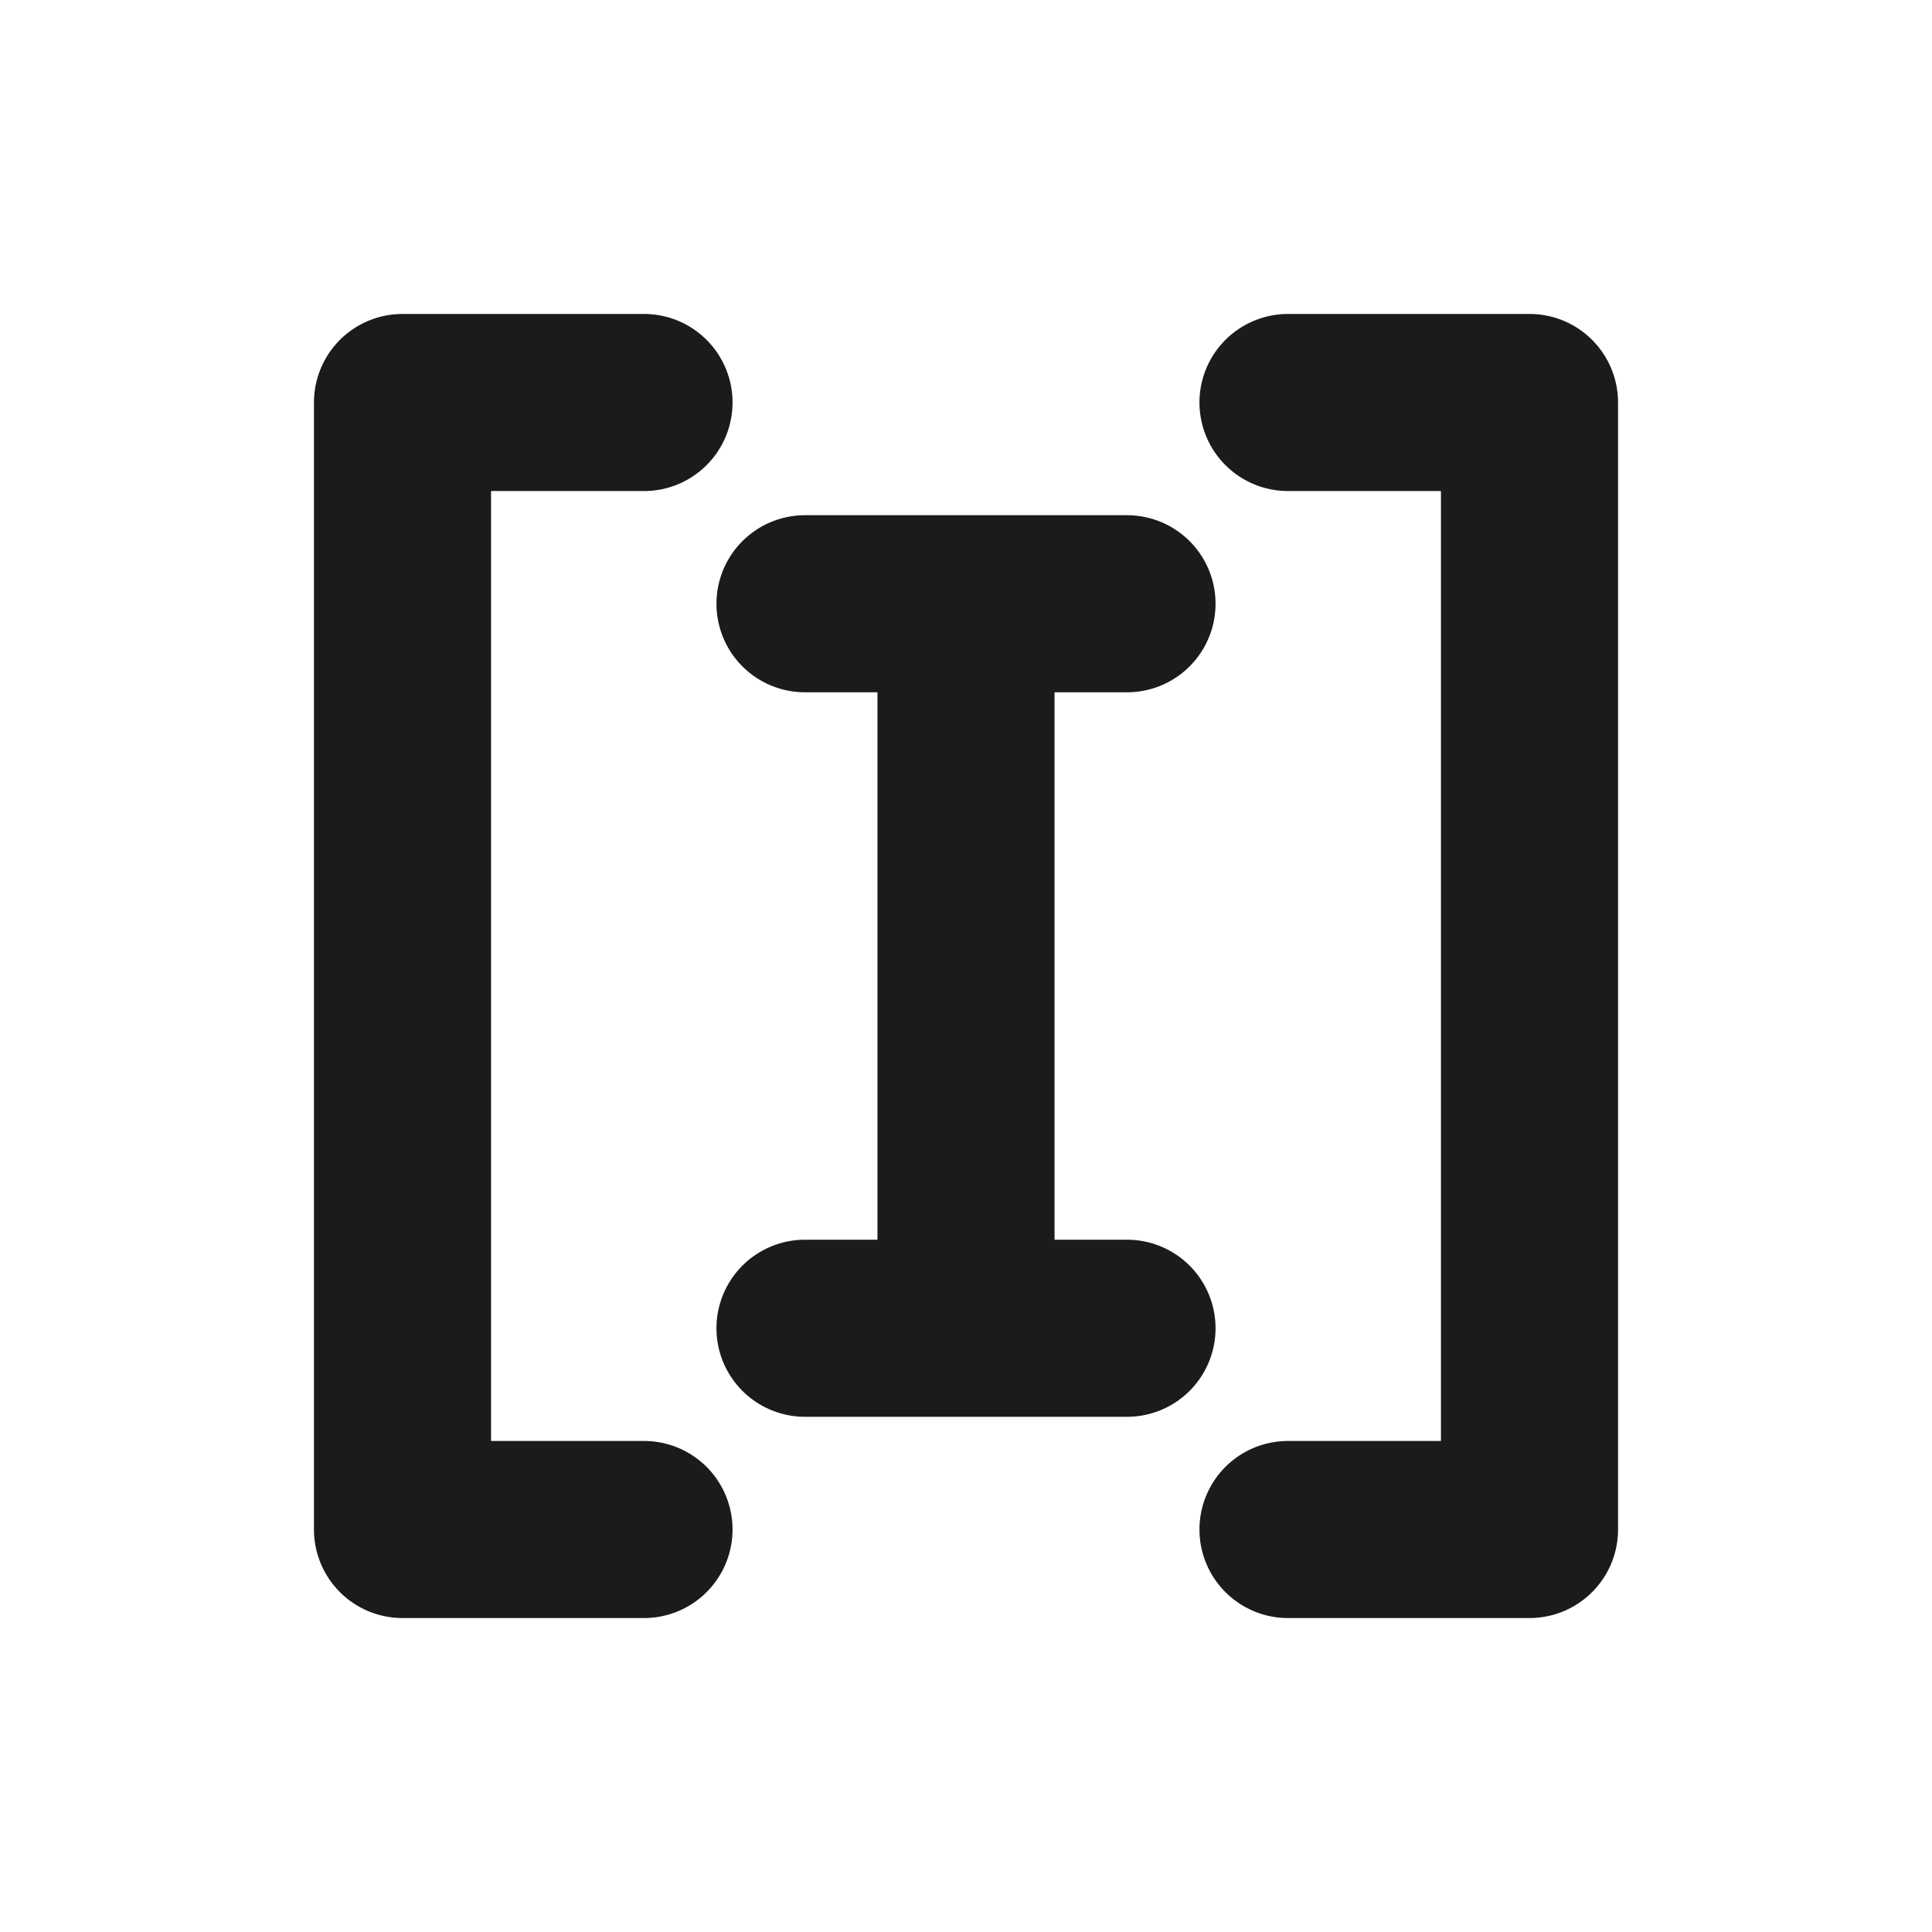
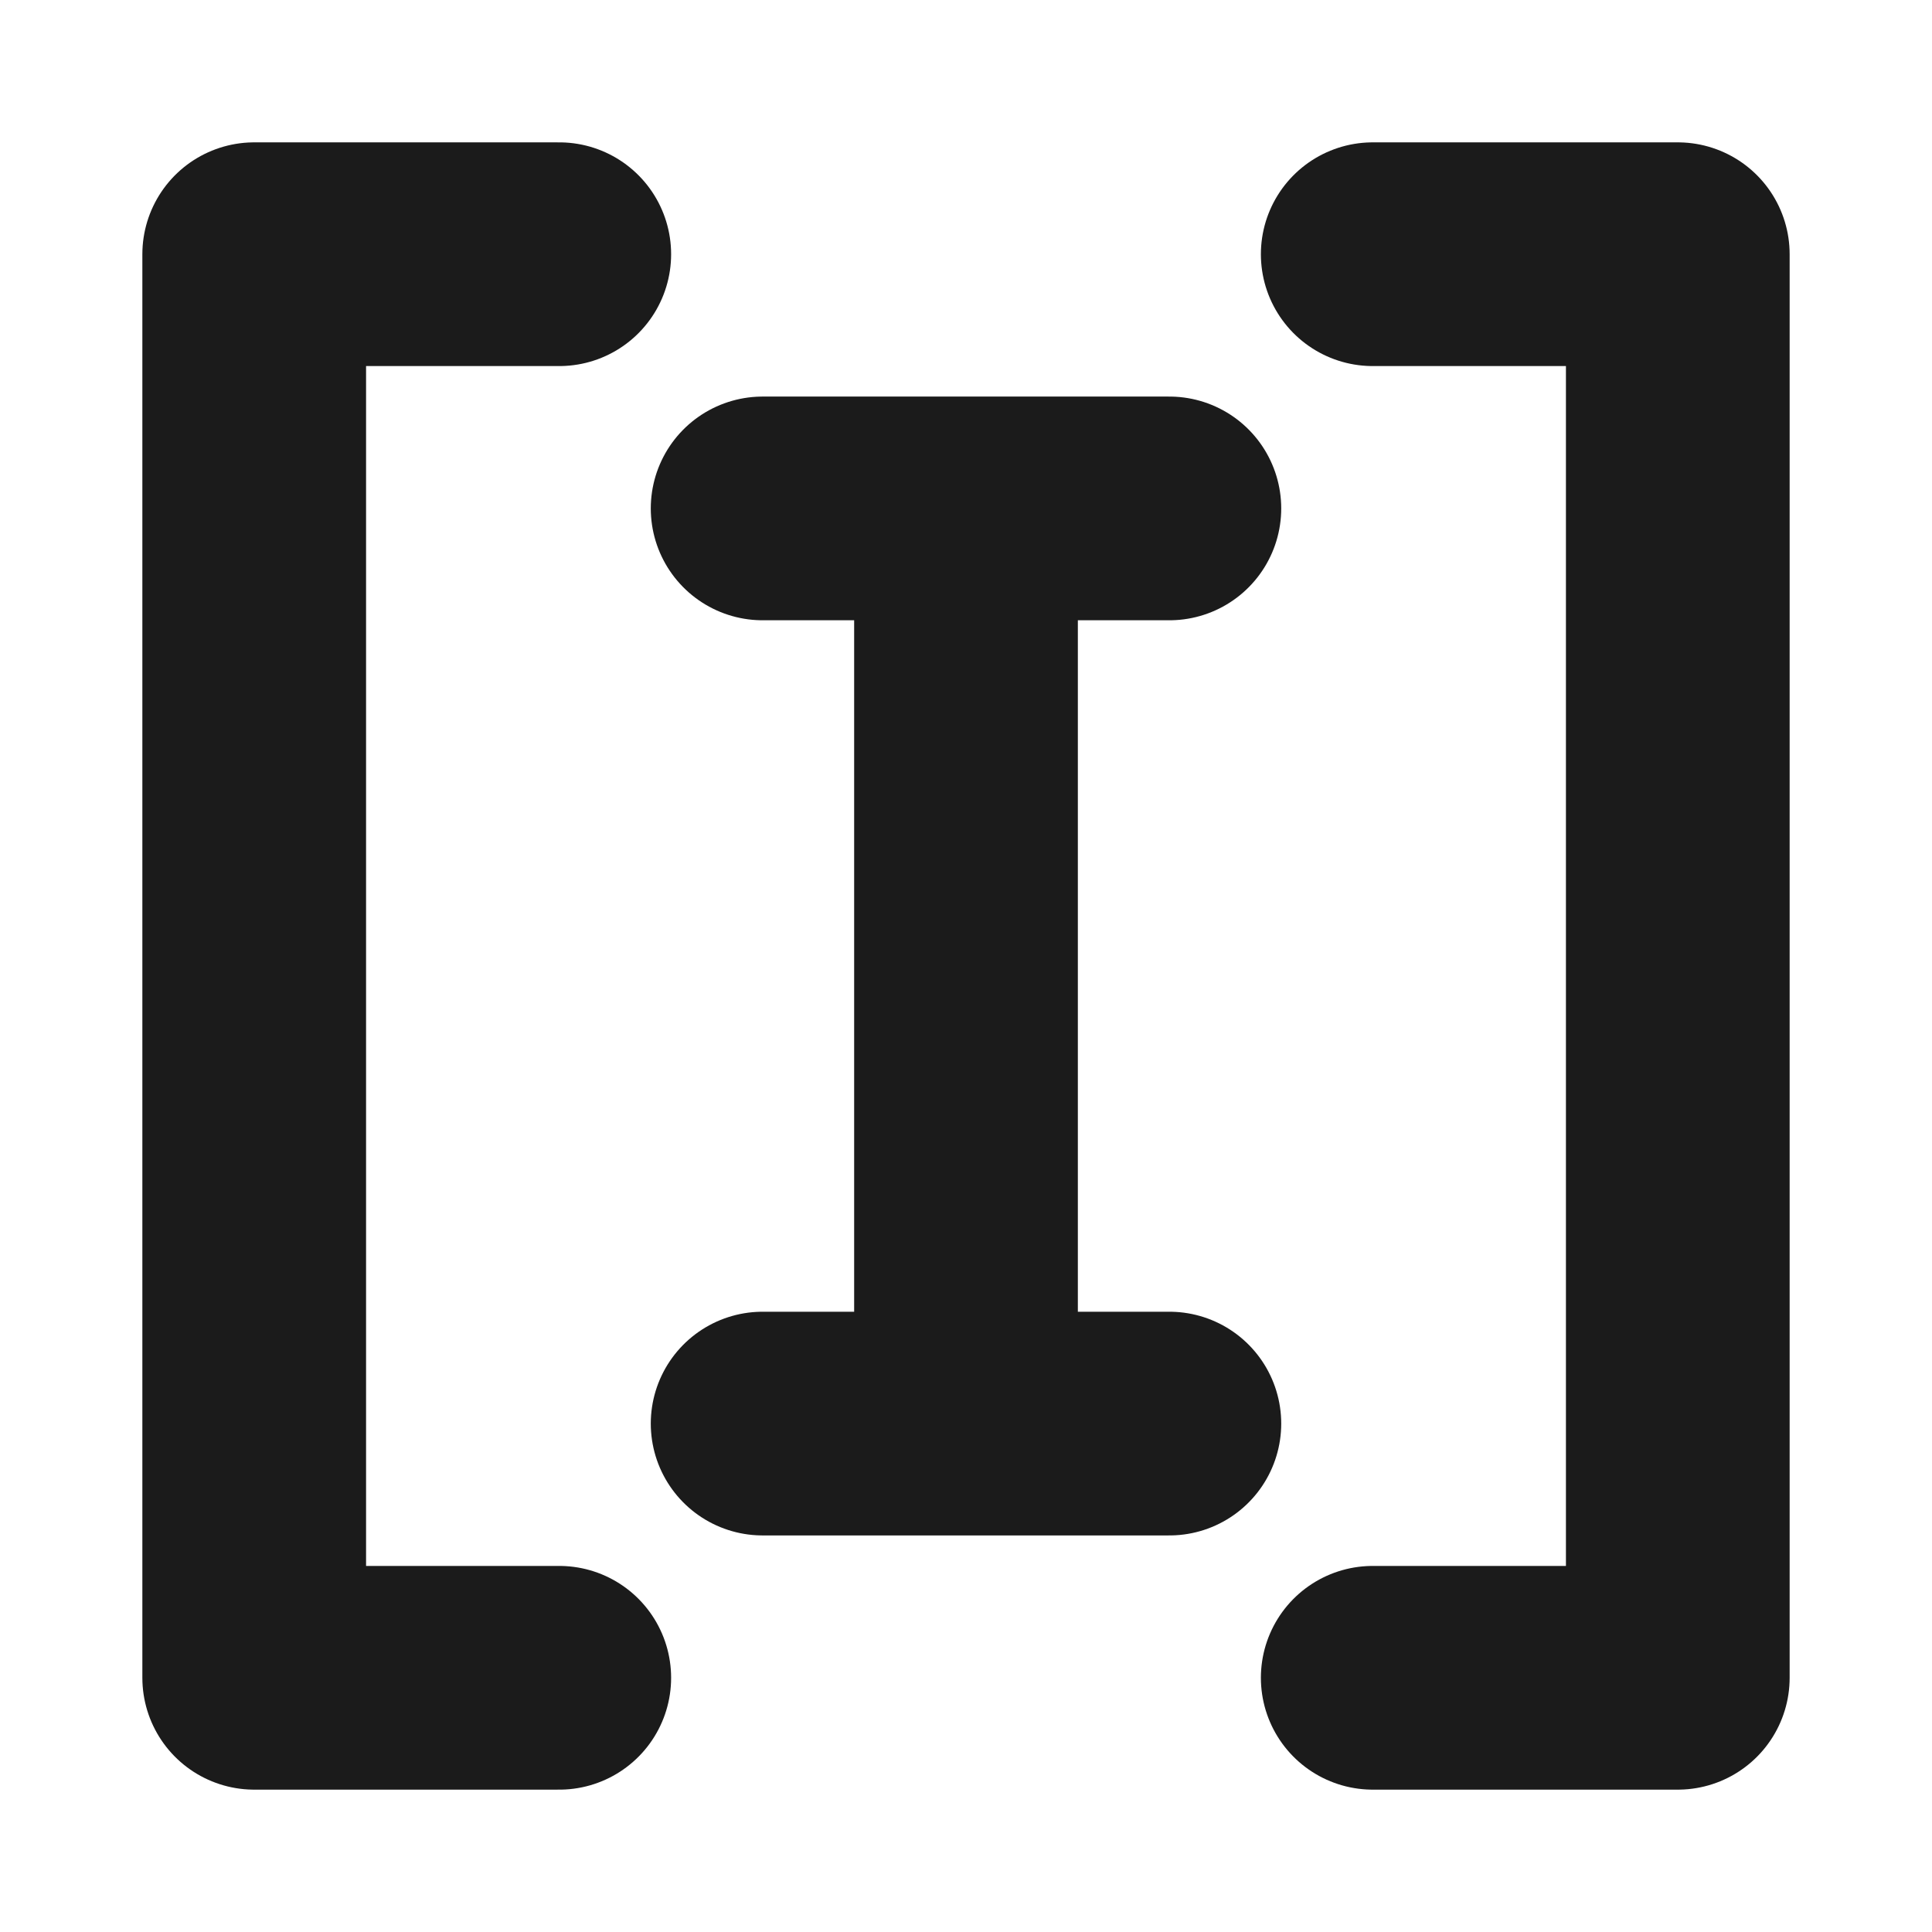
- <svg xmlns="http://www.w3.org/2000/svg" viewBox="0 0 24 24">
+ <svg xmlns="http://www.w3.org/2000/svg" viewBox="2.5 2.5 19 19">
  <path d="M8 5H5v14h3M16 5h3v14h-3M12 7.5v9M10 7.5h4M10 16.5h4" fill="none" stroke="#1b1b1b" stroke-width="2.2" stroke-linecap="round" stroke-linejoin="round" />
</svg>
